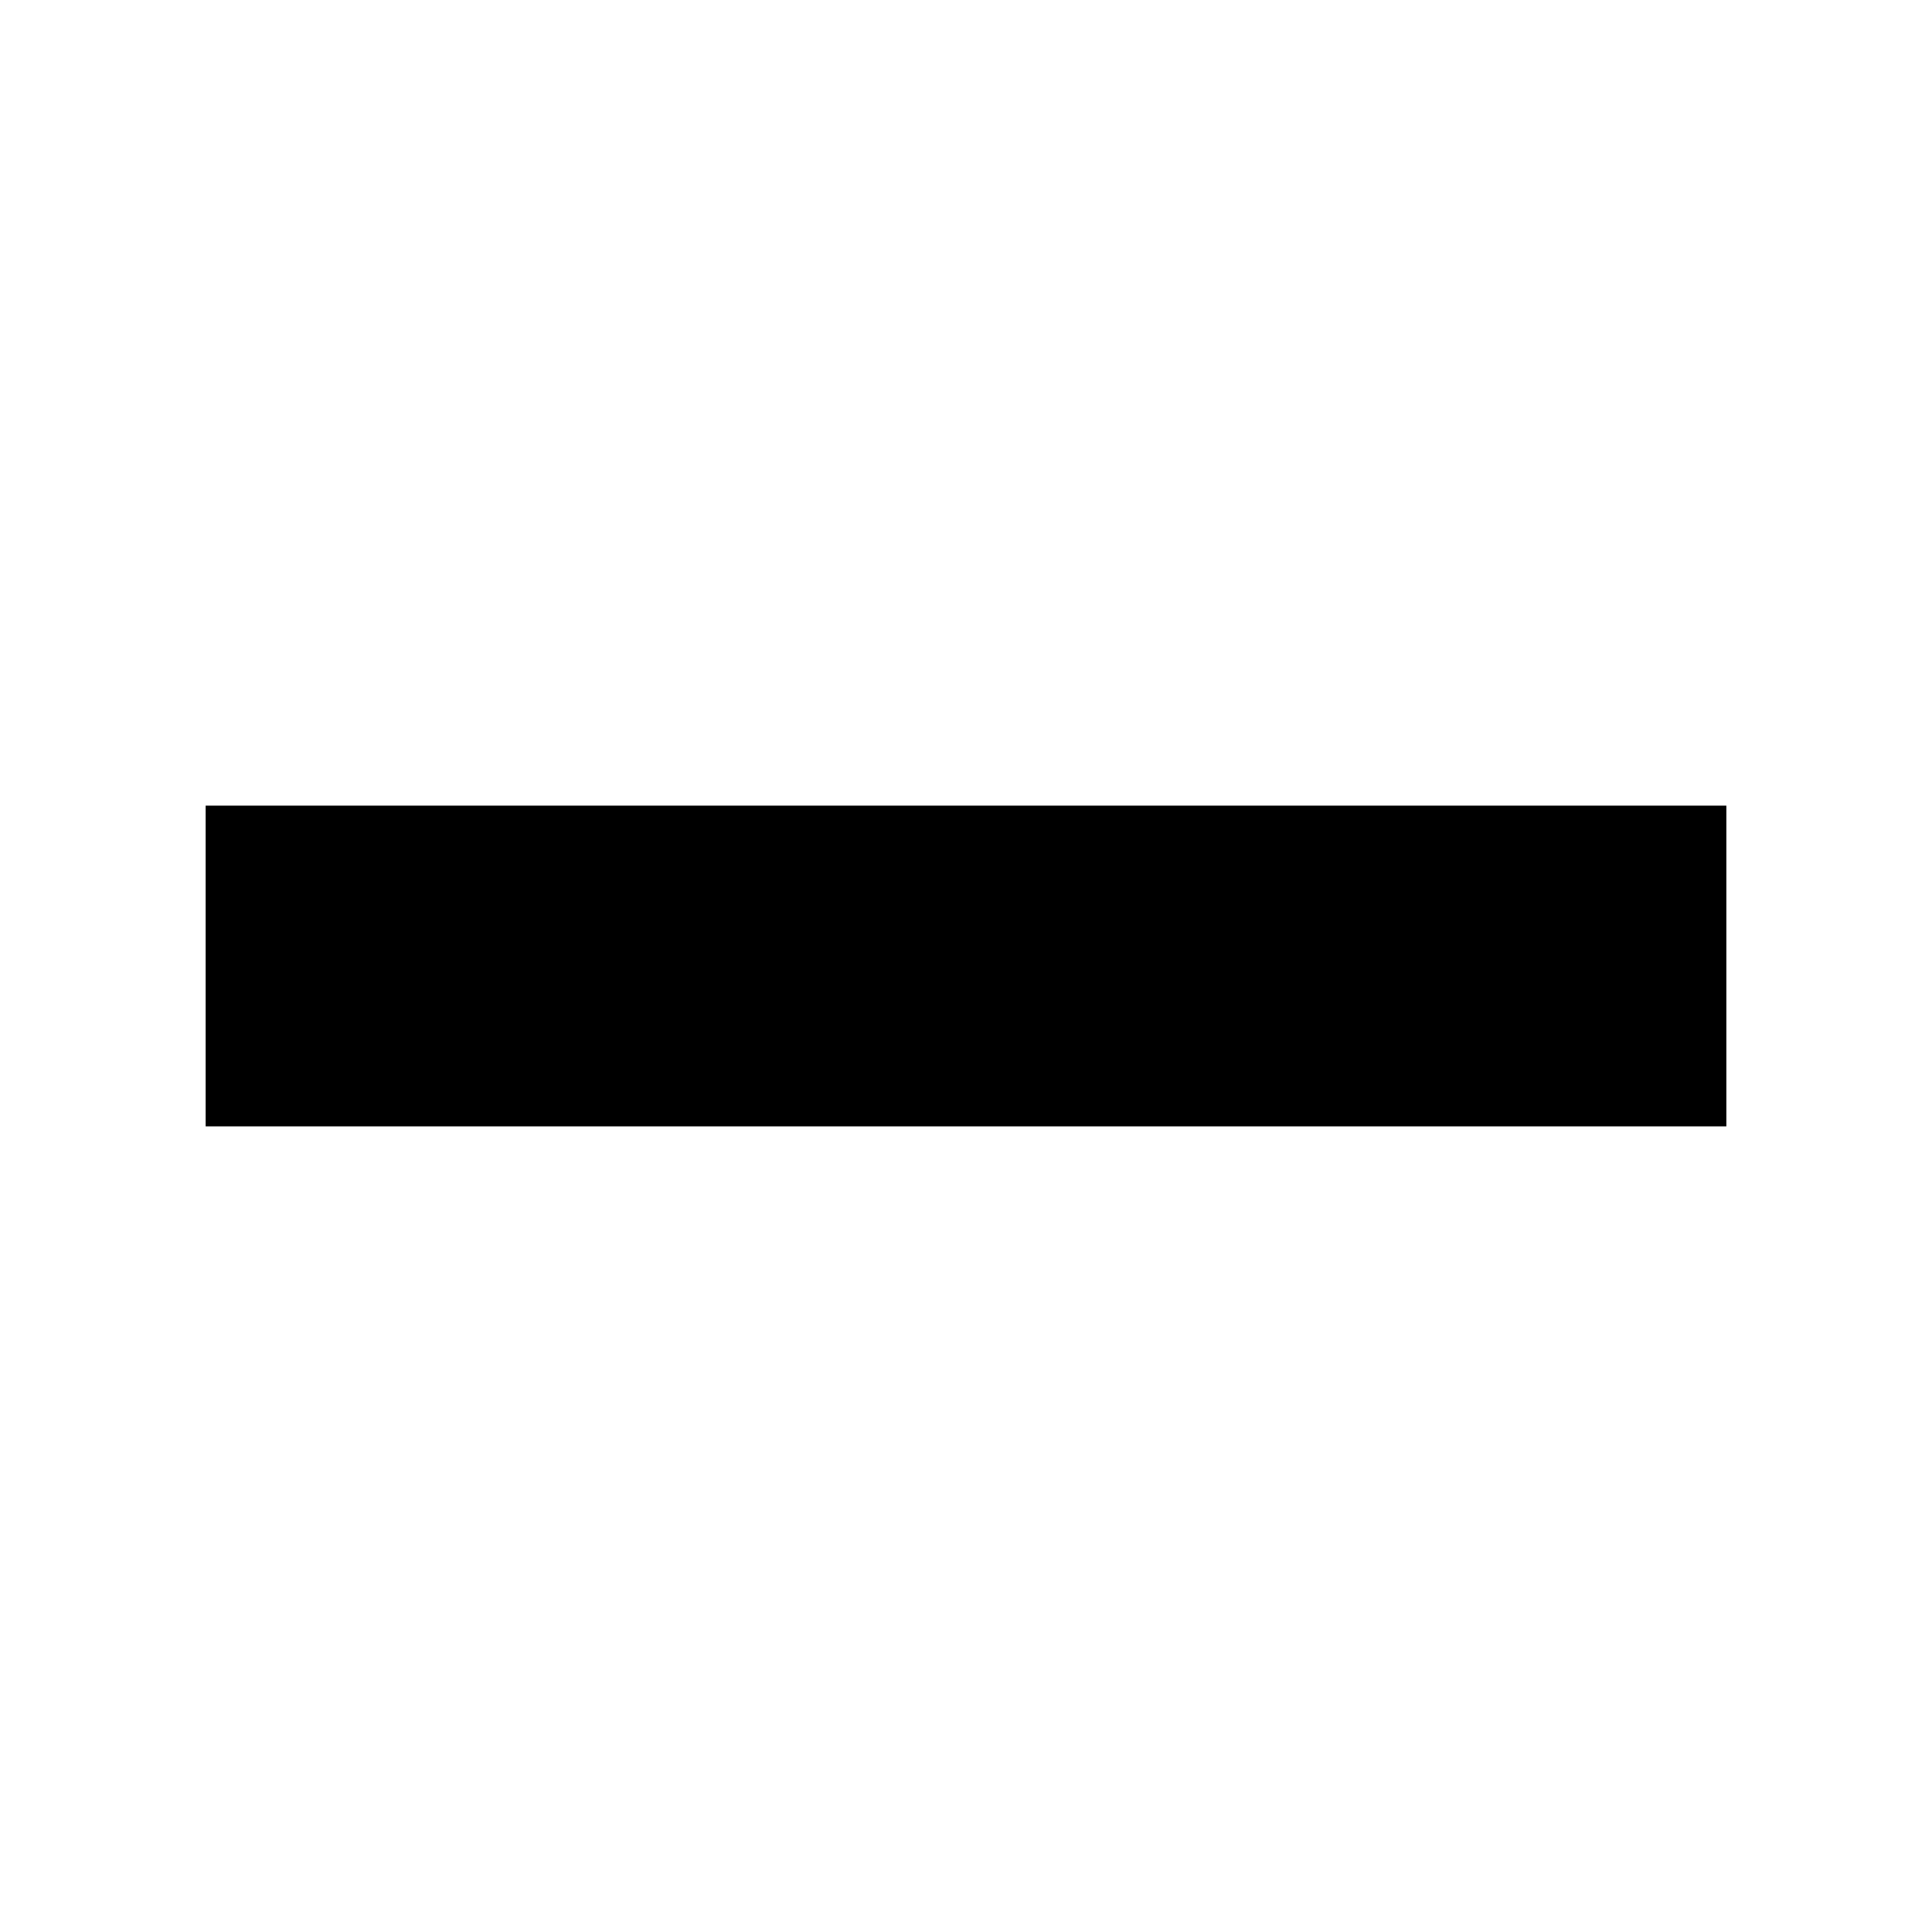
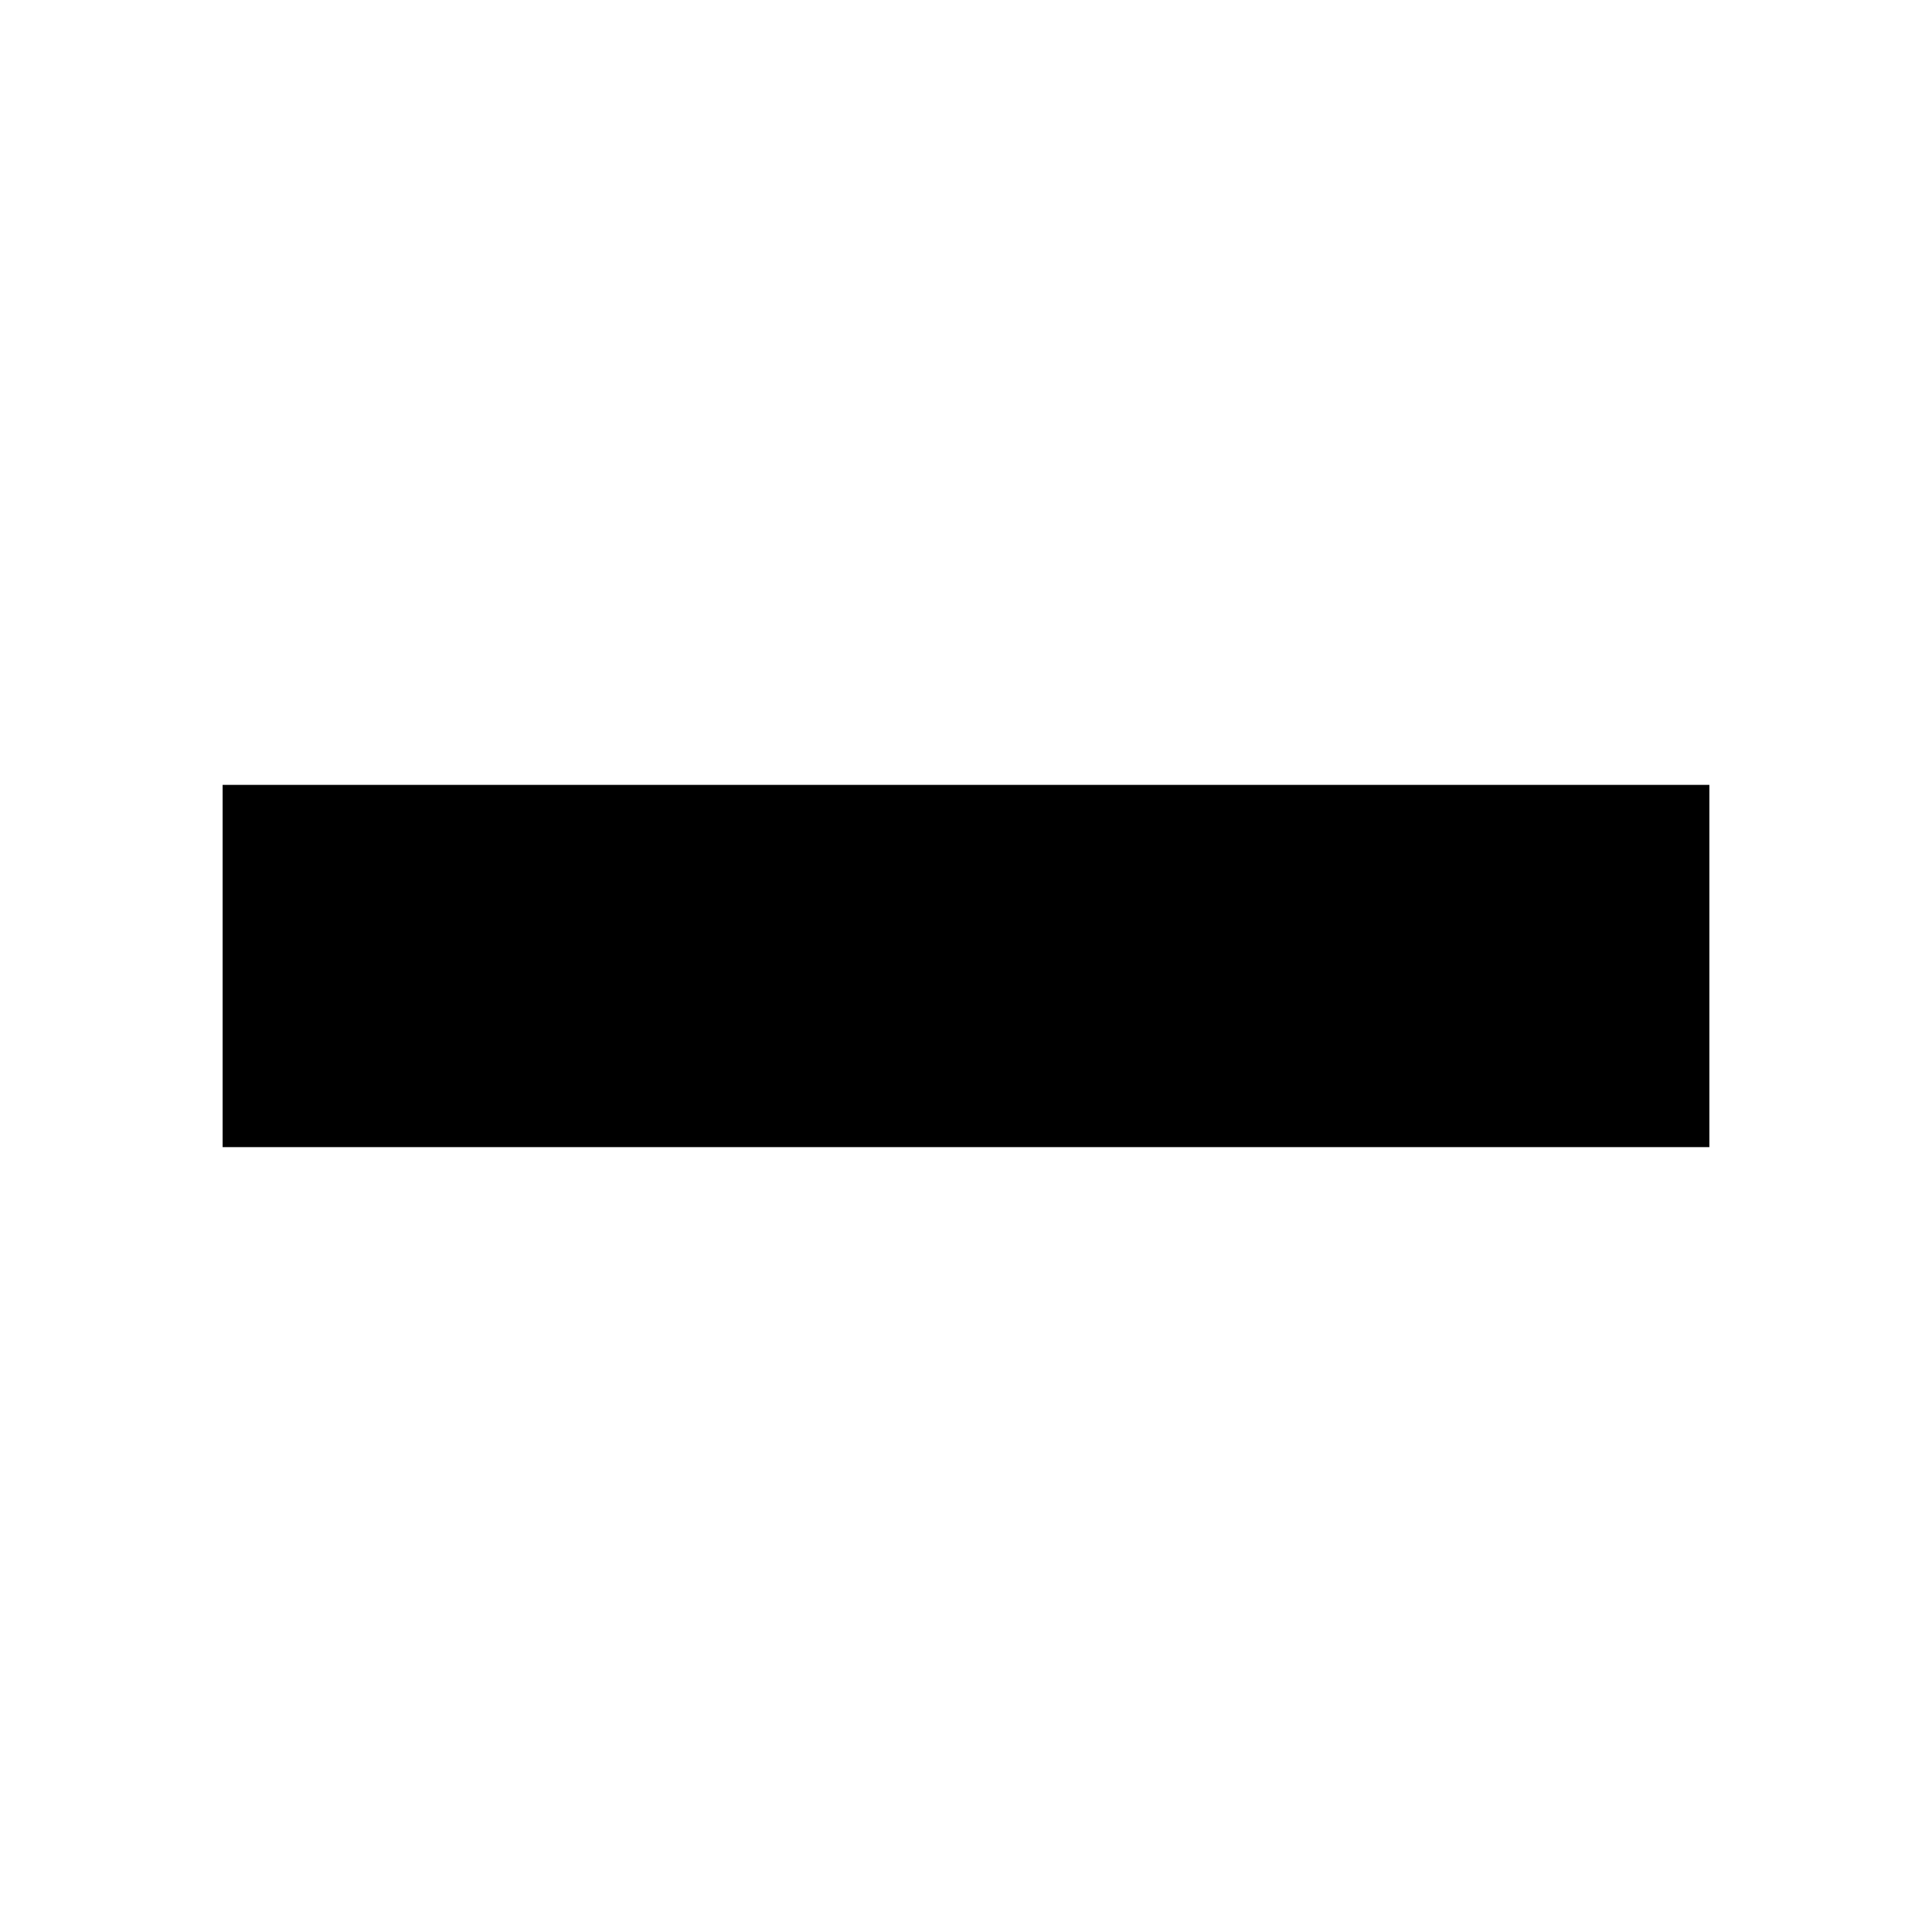
<svg xmlns="http://www.w3.org/2000/svg" version="1.1" id="Capa_1" x="0px" y="0px" viewBox="0 0 512 512" style="enable-background:new 0 0 512 512;" xml:space="preserve">
-   <rect x="54.5" y="213.5" width="403" height="85" />
+   <rect x="59" y="208" width="394" height="96" />
</svg>
